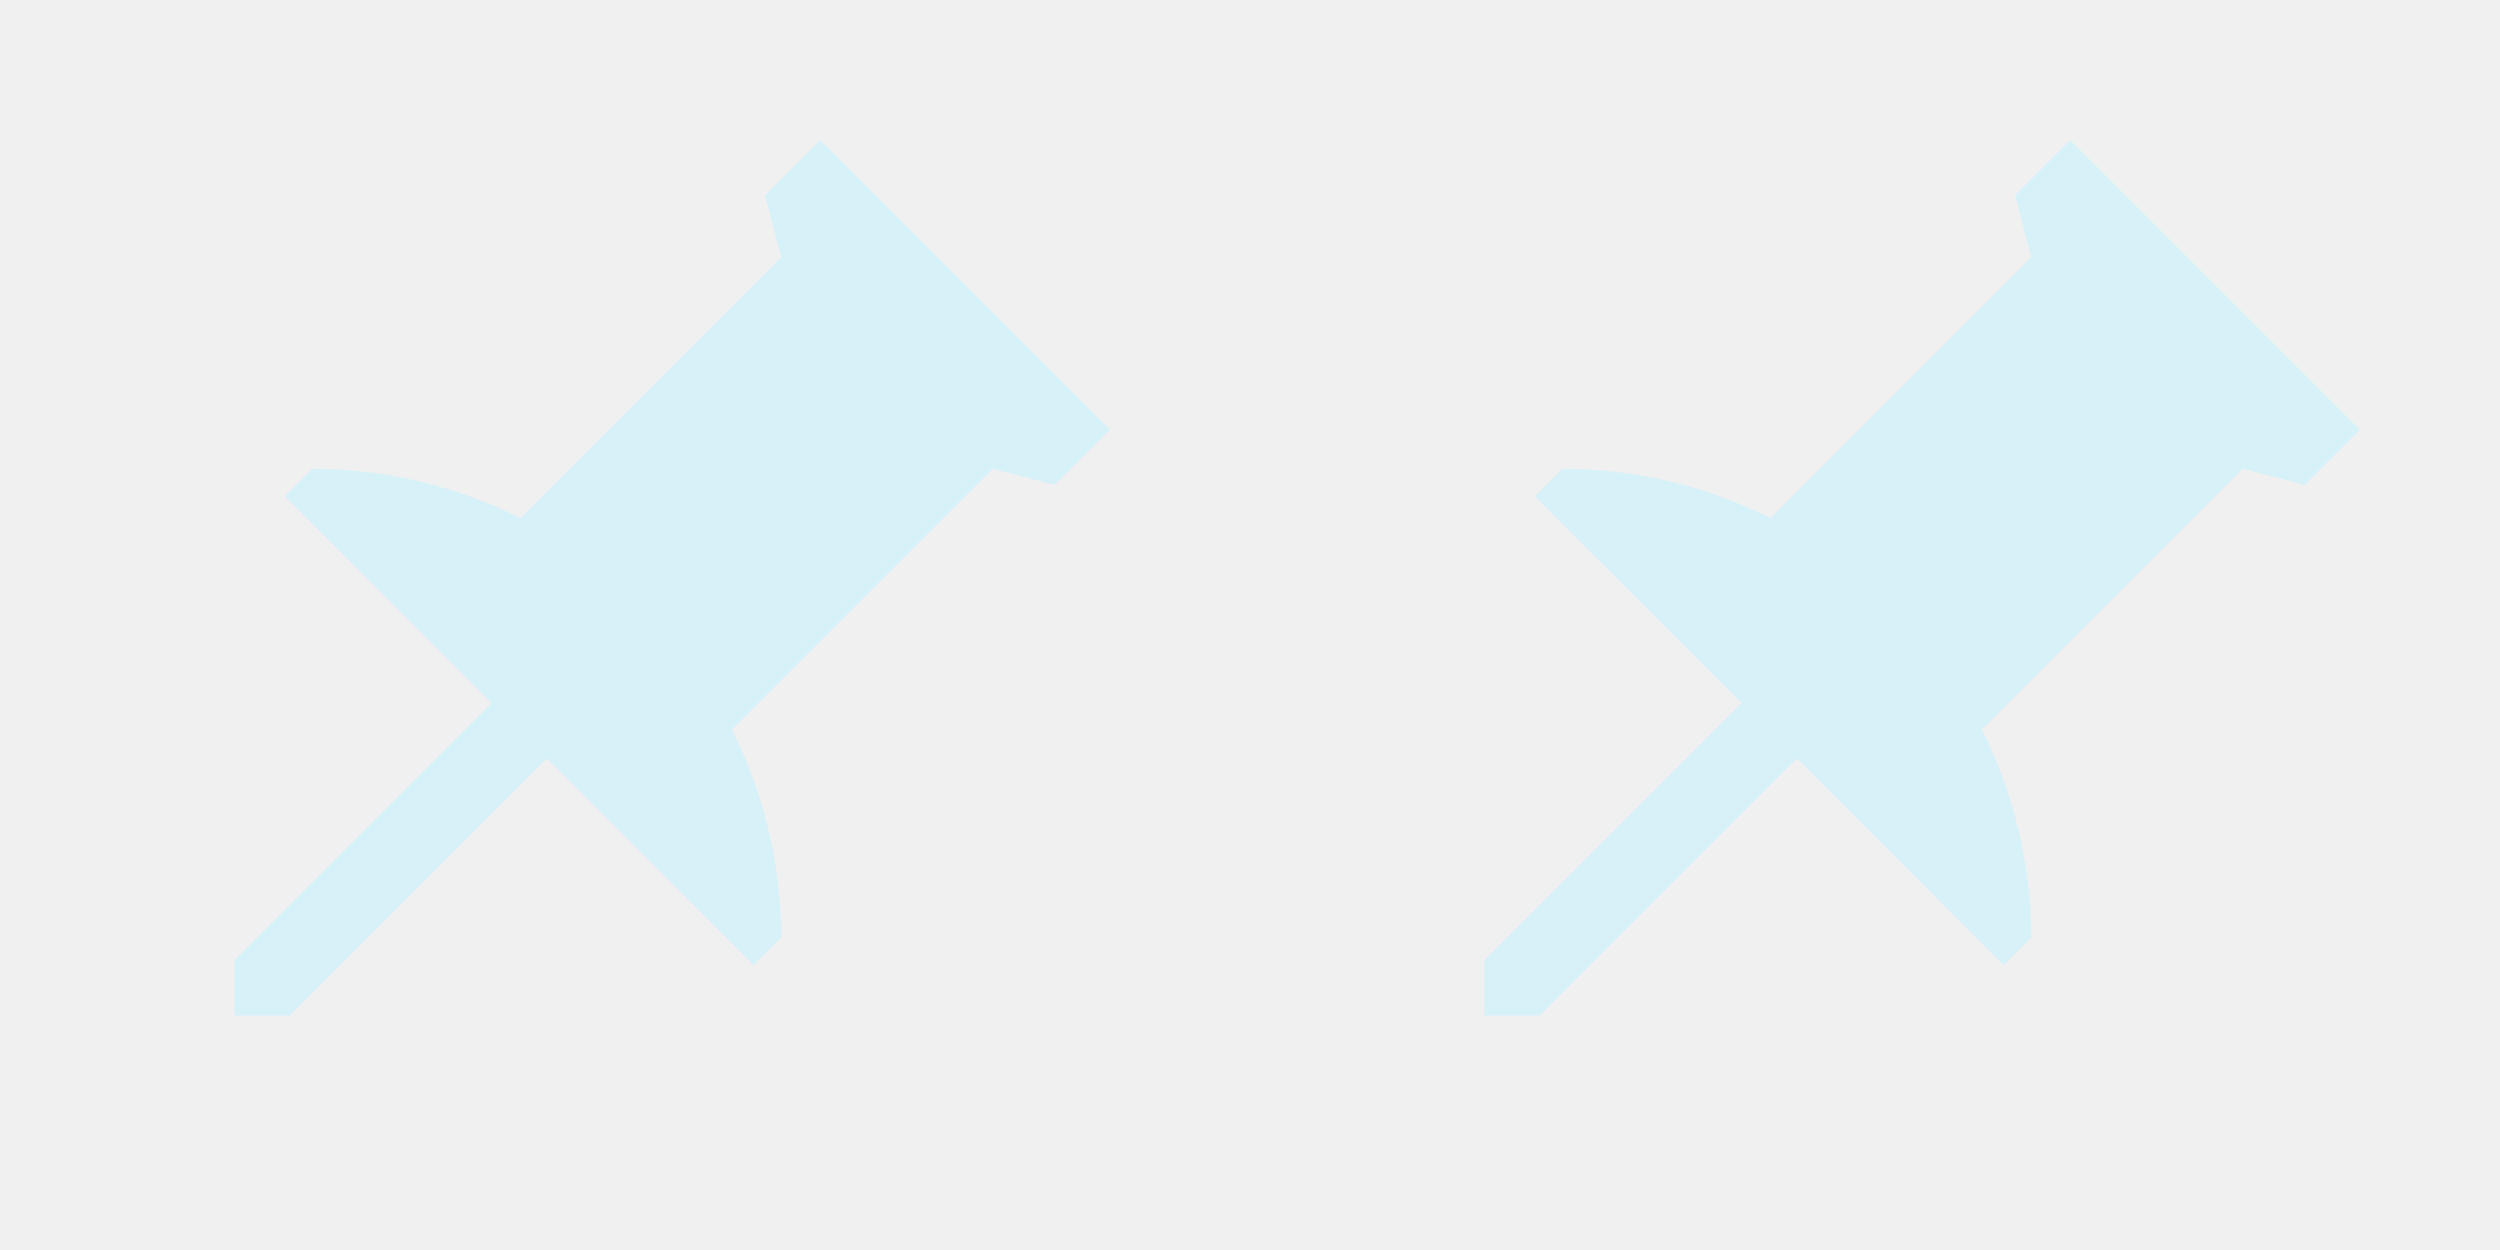
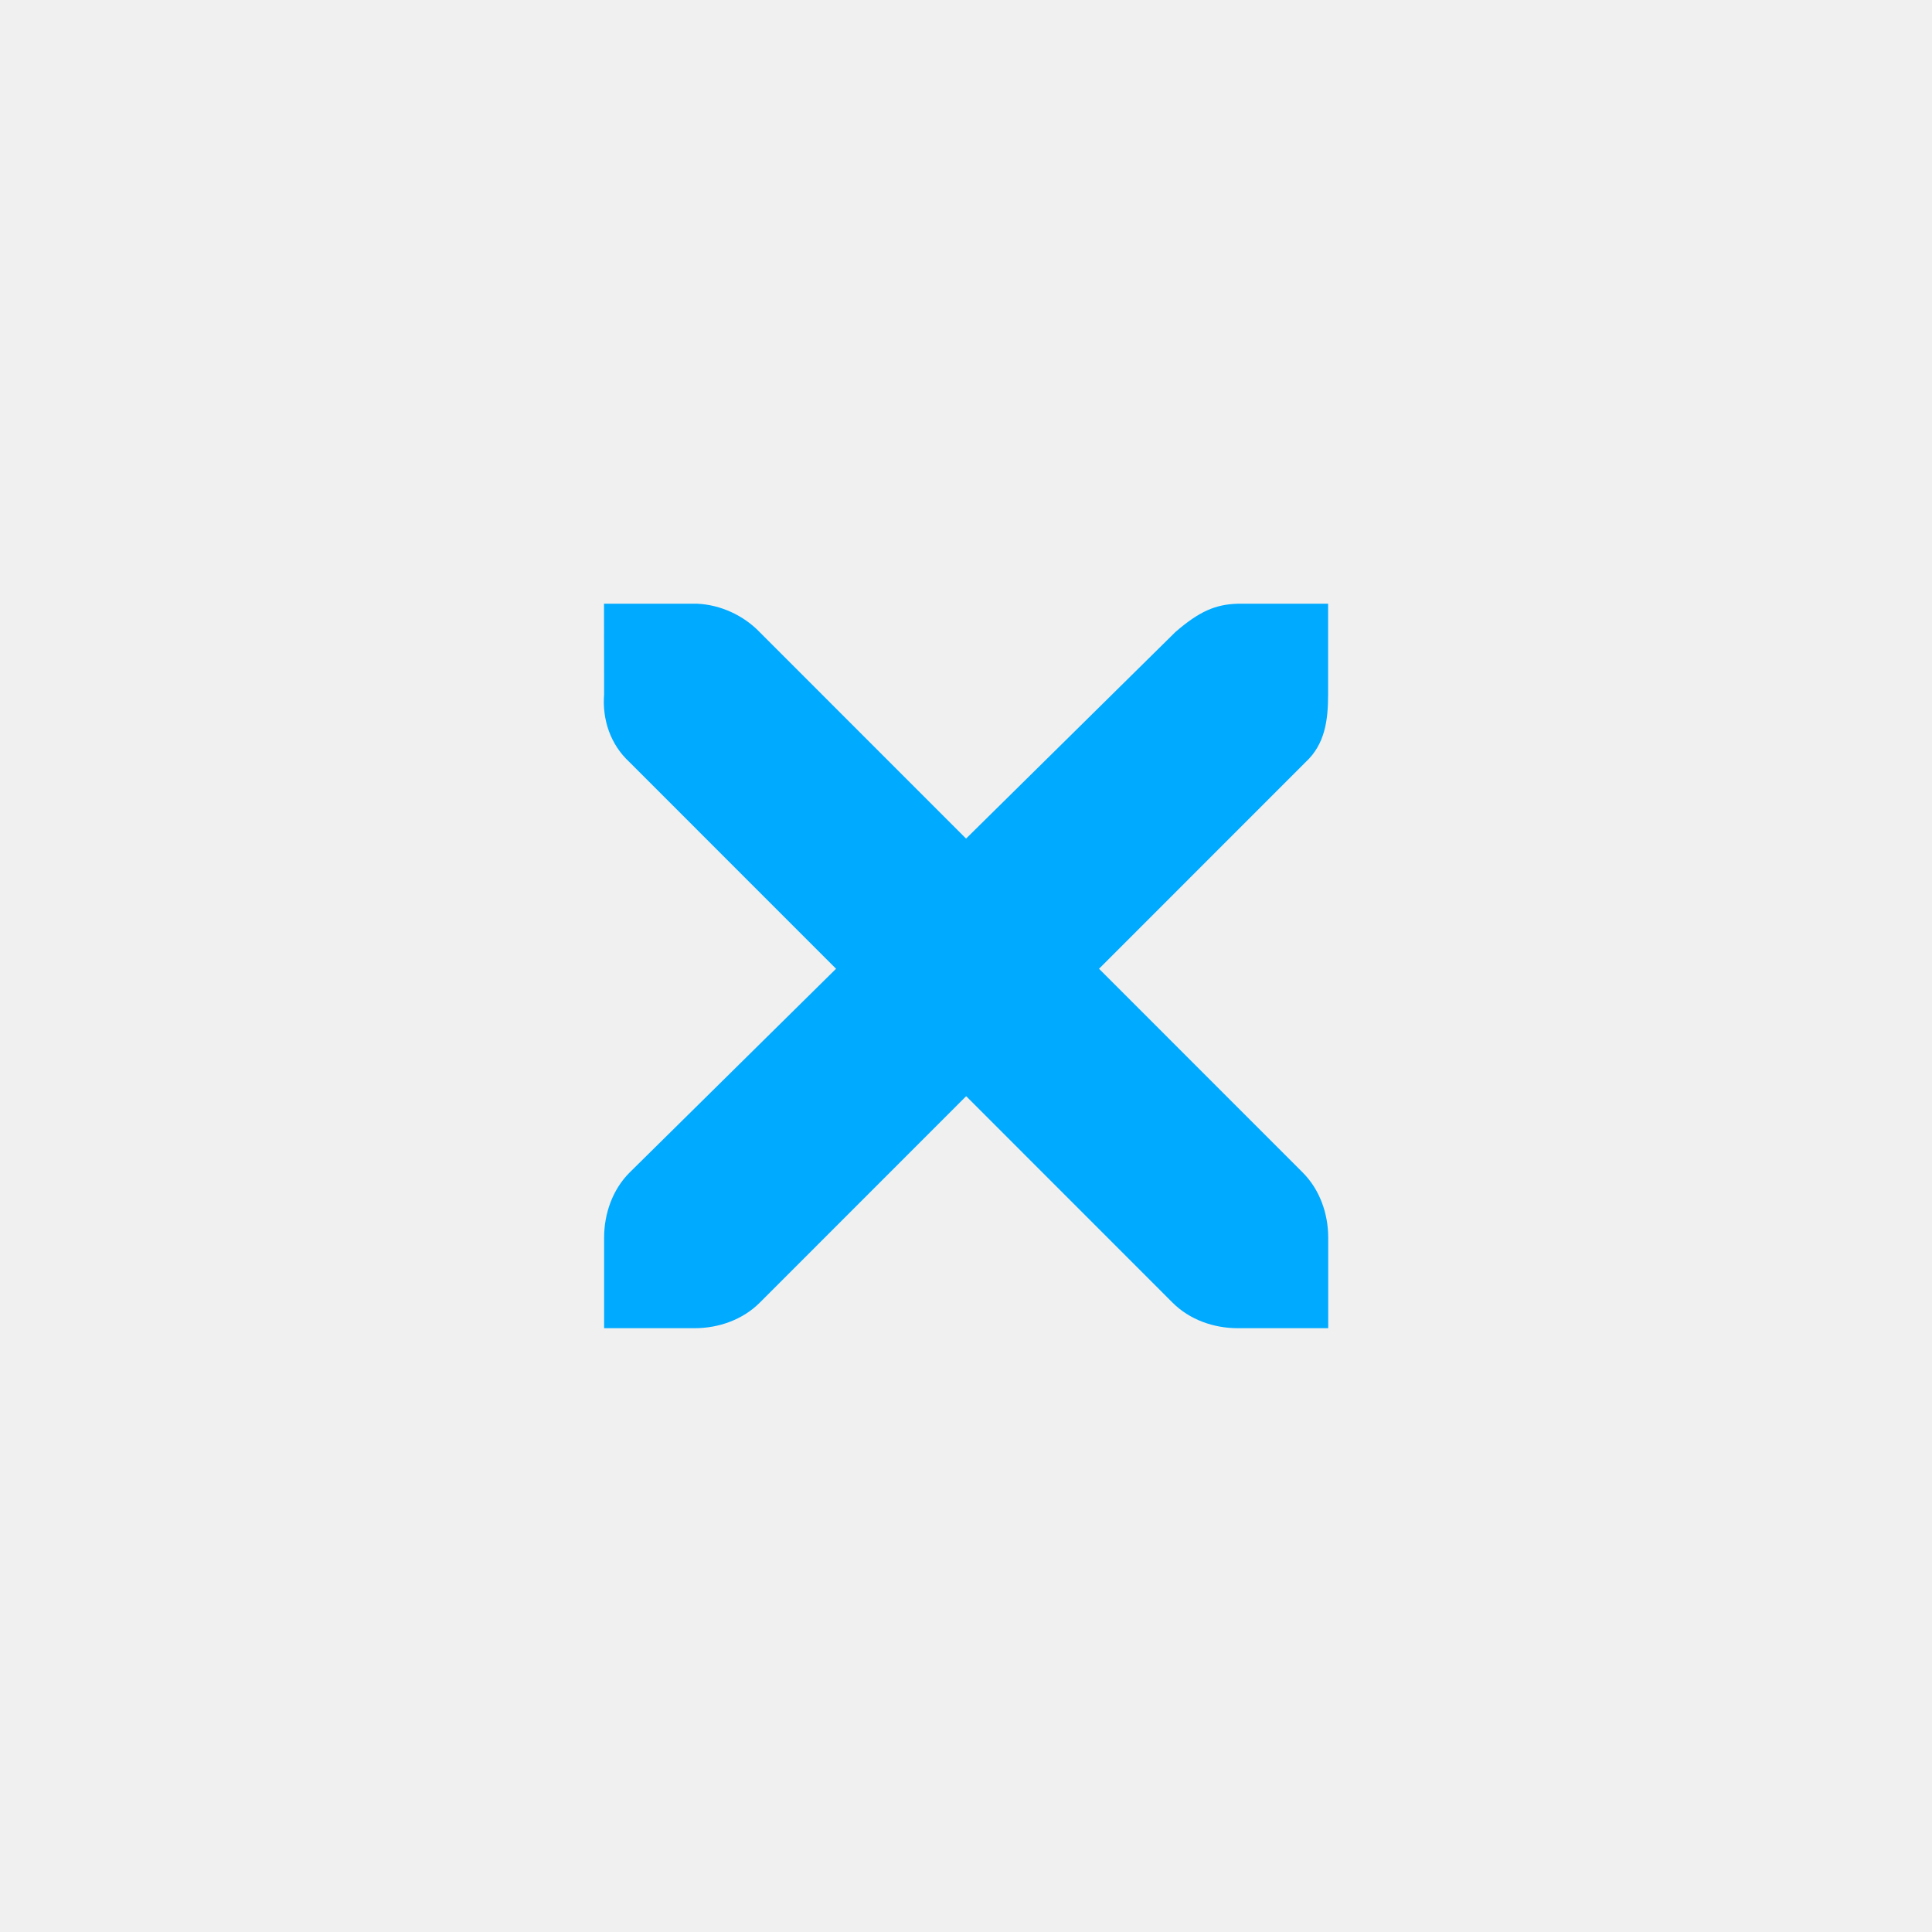
- <svg xmlns="http://www.w3.org/2000/svg" id="window" viewBox="0 0 32 16" version="1.1">
-   <defs id="defs26" />
-   <style id="current-color-scheme" type="text/css" />
-   <g id="window-list" transform="translate(-286,-545.3622)">
-     <path id="rect3004" d="m 286,561.362 h 32 v 32 h -32 z" fill="#333333" opacity="0" />
-     <path style="fill:#d7f1f8;fill-opacity:1" id="rect3008" d="m 290,565.362 v 10 h 10 v -10 z m 1,1 h 8 v 8 h -8 z" class="ColorScheme-Text" />
-     <path style="fill:#d7f1f8;fill-opacity:1" id="rect3010" d="m 304,565.362 v 10 h 10 v -10 z m 1,1 h 8 v 8 h -8 z" class="ColorScheme-Text" />
-     <path style="fill:#d7f1f8;fill-opacity:1" id="rect3012" d="m 290,579.362 v 10 h 10 v -10 z m 1,1 h 8 v 8 h -8 z" class="ColorScheme-Text" />
-     <path style="fill:#d7f1f8;fill-opacity:1" id="rect3014" d="m 304,579.362 v 10 h 10 v -10 z m 1,1 h 8 v 8 h -8 z" class="ColorScheme-Text" />
+ <svg xmlns="http://www.w3.org/2000/svg" xmlns:ns1="http://www.openswatchbook.org/uri/2009/osb" id="svg" width="32" height="32" version="1.1" viewBox="0 0 32 32">
+   <defs id="defs4">
+     <linearGradient id="linearGradient5606" ns1:paint="solid">
+       <stop id="stop5608" offset="0" style="stop-color:#000000" />
+     </linearGradient>
+   </defs>
+   <g id="window-pin" transform="translate(124,-20)">
+     <rect style="fill:#cfd8dc;fill-opacity:0" width="8" height="8" x="-46" y="44" id="rect6" />
+     <path style="fill:#d7f1f8;fill-opacity:1;stroke-width:0.875" d="m -40.992,44.4 c -0.341,0.341 -0.41,0.949 -0.014,1.613 l -1.859,1.244 c -0.231,-0.093 -0.479,-0.163 -0.725,-0.164 -0.319,-9.22e-4 -0.629,0.096 -0.902,0.369 l 1.312,1.312 -1.75,1.75 -0.438,0.875 0.875,-0.438 1.75,-1.75 1.312,1.312 c 0.484,-0.484 0.422,-1.097 0.205,-1.627 l 1.244,-1.859 c 0.664,0.396 1.273,0.327 1.613,-0.014 z" id="path8" />
  </g>
-   <g id="16-16-window-pin">
-     <path id="rect847" d="M 0,0 H 16 V 16 H 0 Z" fill="none" />
-     <path style="fill:#d7f1f8;fill-opacity:1" id="path3" d="M 10.5,1.793 9.793,2.5 10,3.293 6.662,6.631 C 5.835,6.218 4.924,6.002 4,6 L 3.646,6.354 6.293,9 3,12.293 V 13 H 3.707 L 7,9.707 9.646,12.354 10,12 C 9.998,11.076 9.782,10.165 9.369,9.338 L 12.707,6 13.5,6.207 14.207,5.5 Z" class="ColorScheme-Text" />
+   <g id="window-unpin" transform="translate(136,-20)">
+     <path style="fill:#d7f1f8;fill-opacity:1;stroke-width:0.875" d="m -61.025,44.4 c -0.341,0.341 -0.41,0.949 -0.014,1.613 l -1.859,1.244 c -0.231,-0.093 -0.479,-0.163 -0.725,-0.164 -0.319,-10e-4 -0.629,0.096 -0.902,0.369 l 1.312,1.312 -1.75,1.75 L -65.4,51.4 l 0.875,-0.438 1.75,-1.75 1.312,1.312 c 0.484,-0.484 0.422,-1.097 0.205,-1.627 l 1.244,-1.859 c 0.664,0.396 1.273,0.327 1.613,-0.014 z" id="path11" />
+     <rect style="fill:#cfd8dc;fill-opacity:0" width="8" height="8" x="-66" y="44" id="rect13" />
  </g>
-   <g id="window-pin" transform="translate(-22,-6)">
-     <path style="fill:#d7f1f8;fill-opacity:1" id="path1140" d="M 14.5,2.793 13.793,3.5 l 0.5,1.5 -4.705,4.705 C 8.697,9.244 7.71,9.002 6.707,9 H 6 L 5.646,9.354 8.793,12.5 3,18.293 V 19 H 3.707 L 9.5,13.207 12.646,16.354 13,16 v -0.707 c -0.002,-1.003 -0.244,-1.99 -0.705,-2.881 L 17,7.707 l 1.5,0.5 L 19.207,7.5 Z" class="ColorScheme-Text" stroke-linecap="square" stroke-miterlimit="0" />
-     <path id="rect838" d="M 0,0 H 22 V 22 H 0 Z" fill="none" />
+   <rect style="fill:#cfd8dc;fill-opacity:0" width="22" height="22" x="-38.33" y="13.77" id="rect16" />
+   <g id="22-22-window-close" transform="translate(32,10)">
+     <rect style="opacity:0.001" width="22" height="22" x="0" y="0" id="rect18" />
+     <g style="fill:#ffffff" transform="matrix(1.749312,0,0,1.749949,-107.9505,-909.4729)" id="g24">
+       <g style="fill:#ffffff" transform="translate(19,-242)" id="g22">
+         <path style="fill:#00aaff;fill-opacity:1" d="m 45.571,764.571 h 0.857 c 0.009,-1.1e-4 0.018,-4e-4 0.027,0 0.219,0.01 0.437,0.11 0.589,0.268 l 1.955,1.955 1.982,-1.955 c 0.228,-0.198 0.383,-0.262 0.589,-0.268 h 0.857 v 0.857 c 0,0.246 -0.029,0.472 -0.214,0.643 l -1.955,1.955 1.929,1.929 c 0.161,0.161 0.241,0.389 0.241,0.616 v 0.857 h -0.857 c -0.227,-10e-6 -0.455,-0.08 -0.616,-0.241 l -1.955,-1.955 -1.955,1.955 c -0.161,0.161 -0.389,0.241 -0.616,0.241 h -0.857 v -0.857 c -3e-6,-0.227 0.08,-0.455 0.241,-0.616 l 1.955,-1.929 -1.955,-1.955 c -0.181,-0.167 -0.26,-0.402 -0.241,-0.643 z" id="path20" />
+       </g>
+     </g>
  </g>
-   <g id="16-16-window-unpin" transform="translate(16)">
-     <path id="rect847-9" d="M 0,0 H 16 V 16 H 0 Z" fill="none" />
-     <path style="fill:#d7f1f8;fill-opacity:1" id="path3-3" d="M 10.5,1.793 9.793,2.5 10,3.293 6.662,6.631 C 5.835,6.218 4.924,6.002 4,6 L 3.646,6.354 6.293,9 3,12.293 V 13 H 3.707 L 7,9.707 9.646,12.354 10,12 C 9.998,11.076 9.782,10.165 9.369,9.338 L 12.707,6 13.5,6.207 14.207,5.5 Z" class="ColorScheme-ButtonFocus" />
+   <g id="16-16-window-close" transform="translate(54,32)">
+     <rect style="opacity:0.001" width="16" height="16" x="0" y="-16" id="rect27" />
+     <g style="fill:#ffffff" transform="matrix(1.249509,0,0,1.249964,-76.96463,-665.4806)" id="g33">
+       <g style="fill:#ffffff" transform="translate(19,-242)" id="g31">
+         <path style="fill:#00aaff;fill-opacity:1" d="m 45.8,764.8 h 0.8 c 0.008,-10e-5 0.017,-3.7e-4 0.025,0 0.204,0.009 0.408,0.103 0.55,0.25 l 1.825,1.825 1.85,-1.825 c 0.212,-0.184 0.357,-0.244 0.55,-0.25 h 0.8 v 0.8 c 0,0.229 -0.027,0.441 -0.2,0.6 l -1.825,1.825 1.8,1.8 c 0.151,0.151 0.225,0.363 0.225,0.575 v 0.8 h -0.8 c -0.212,-10e-6 -0.424,-0.074 -0.575,-0.225 l -1.825,-1.825 -1.825,1.825 c -0.151,0.151 -0.363,0.225 -0.575,0.225 h -0.8 v -0.8 c -3e-6,-0.212 0.074,-0.424 0.225,-0.575 l 1.825,-1.8 -1.825,-1.825 c -0.169,-0.156 -0.243,-0.375 -0.225,-0.6 z" id="path29" />
+       </g>
+     </g>
  </g>
-   <g id="window-unpin" transform="translate(32,-6)">
-     <path style="fill:#d7f1f8;fill-opacity:1" id="path1140-0" d="M 14.5,2.793 13.793,3.5 l 0.5,1.5 -4.705,4.705 C 8.697,9.244 7.71,9.002 6.707,9 H 6 L 5.646,9.354 8.793,12.5 3,18.293 V 19 H 3.707 L 9.5,13.207 12.646,16.354 13,16 v -0.707 c -0.002,-1.003 -0.244,-1.99 -0.705,-2.881 L 17,7.707 l 1.5,0.5 L 19.207,7.5 Z" class="ColorScheme-ButtonFocus" stroke-linecap="square" stroke-miterlimit="0" />
-     <path id="rect838-6" d="M 0,0 H 22 V 22 H 0 Z" fill="none" />
+   <g id="window-close">
+     <rect width="32" height="32" x="0" y="0" style="opacity:0.001" id="rect36" />
+     <g style="opacity:0.2" transform="matrix(1.749312,0,0,1.749949,-102.9505,-903.4729)" id="g46">
+       <g transform="translate(19,-242)" id="g44" />
+     </g>
+     <g transform="matrix(1.749312,0,0,1.749949,-102.9505,-904.4729)" style="fill:#ffffff" id="g52">
+       <g transform="translate(19,-242)" style="fill:#ffffff" id="g50">
+         <path d="m 45.571,764.571 h 0.857 c 0.009,-1.1e-4 0.018,-4e-4 0.027,0 0.219,0.01 0.437,0.11 0.589,0.268 l 1.955,1.955 1.982,-1.955 c 0.228,-0.198 0.383,-0.262 0.589,-0.268 h 0.857 v 0.857 c 0,0.246 -0.029,0.472 -0.214,0.643 l -1.955,1.955 1.929,1.929 c 0.161,0.161 0.241,0.389 0.241,0.616 v 0.857 h -0.857 c -0.227,-10e-6 -0.455,-0.08 -0.616,-0.241 l -1.955,-1.955 -1.955,1.955 c -0.161,0.161 -0.389,0.241 -0.616,0.241 h -0.857 v -0.857 c -3e-6,-0.227 0.08,-0.455 0.241,-0.616 l 1.955,-1.929 -1.955,-1.955 c -0.181,-0.167 -0.26,-0.402 -0.241,-0.643 z" style="fill:#00aaff;fill-opacity:1" id="path48" />
+       </g>
+     </g>
  </g>
-   <path style="fill:#d7f1f8;fill-opacity:1" id="8-8-window-pin" d="m5.293-8-.293.293.293.707-2 2-1.586-1-.707.707 1.293 1.293.5.5-2.793 2.793v.707h.707l2.793-2.793.5.5 1.293 1.293.707-.707-1-1.586 2-2 .707.293.293-.293v-.414l-2.293-2.293z" class="ColorScheme-Text" stroke-miterlimit="0" />
-   <path style="fill:#d7f1f8;fill-opacity:1" id="8-8-window-unpin" d="m24.293-8-.293.293.293.707-2 2-1.586-1-.707.707 1.293 1.293.5.5-2.793 2.793v.707h.707l2.793-2.793.5.5 1.293 1.293.707-.707-1-1.586 2-2 .707.293.293-.293v-.414l-2.293-2.293z" class="ColorScheme-ButtonFocus" stroke-miterlimit="0" />
</svg>
